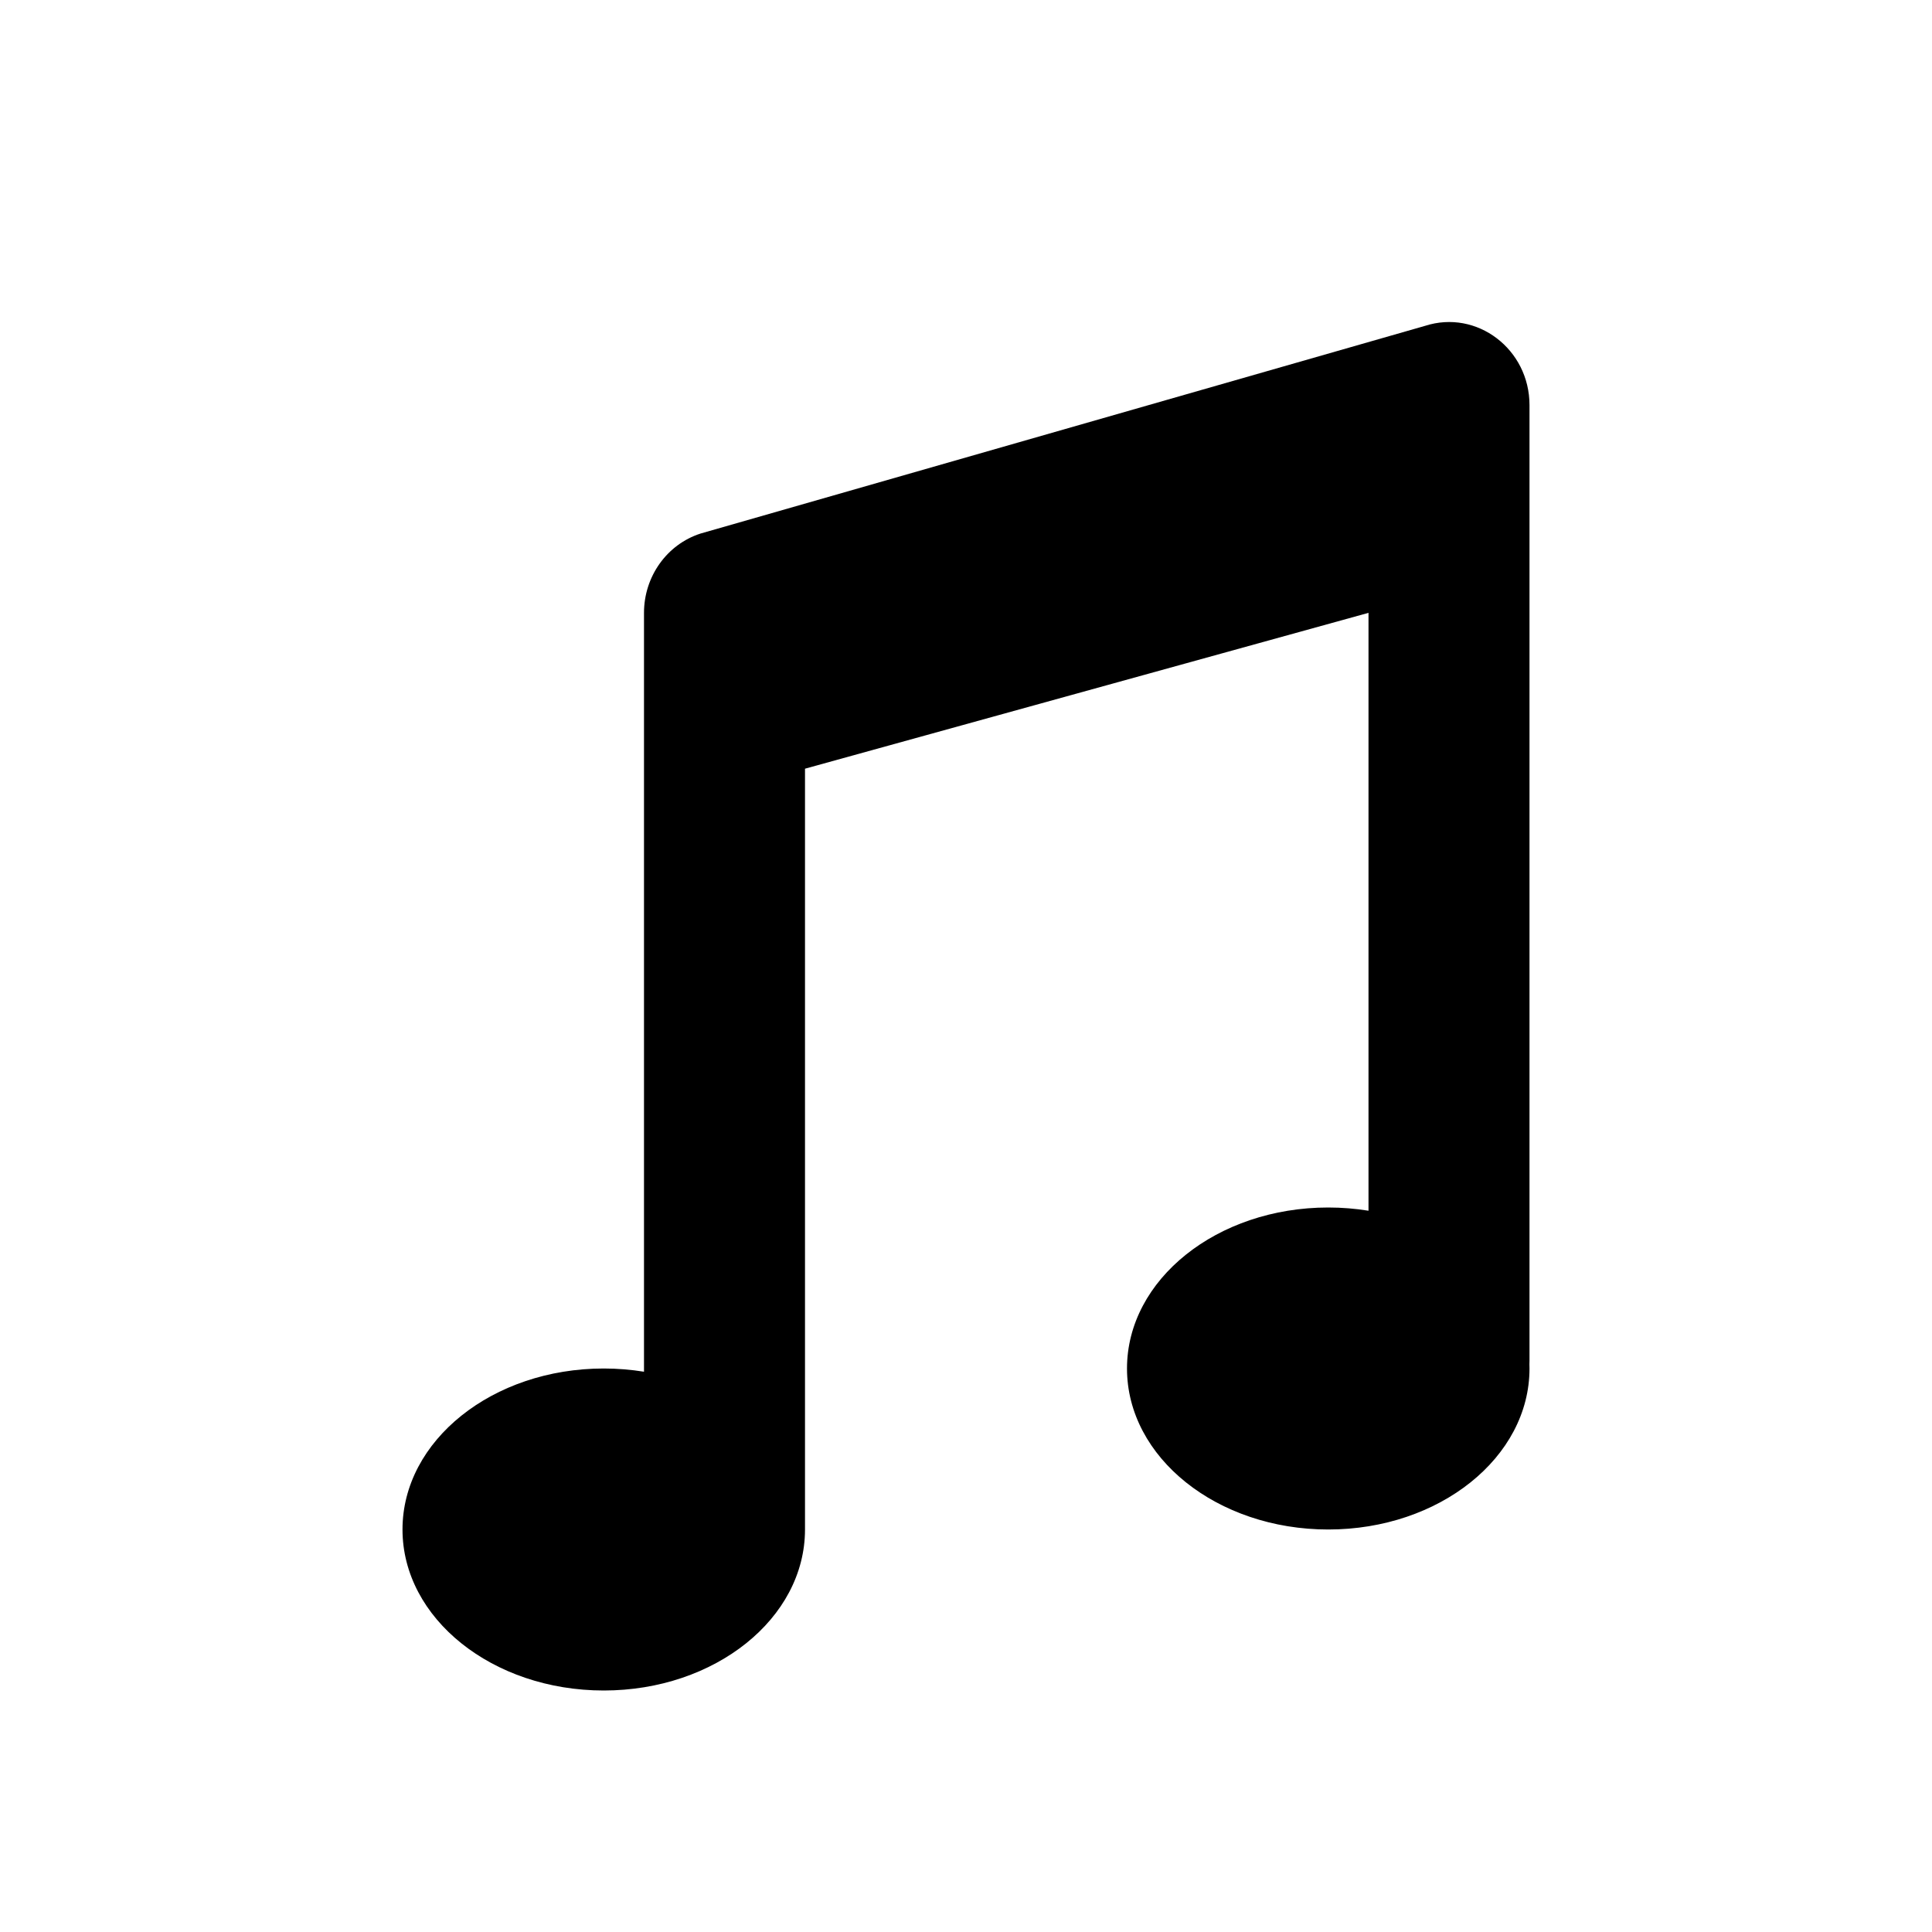
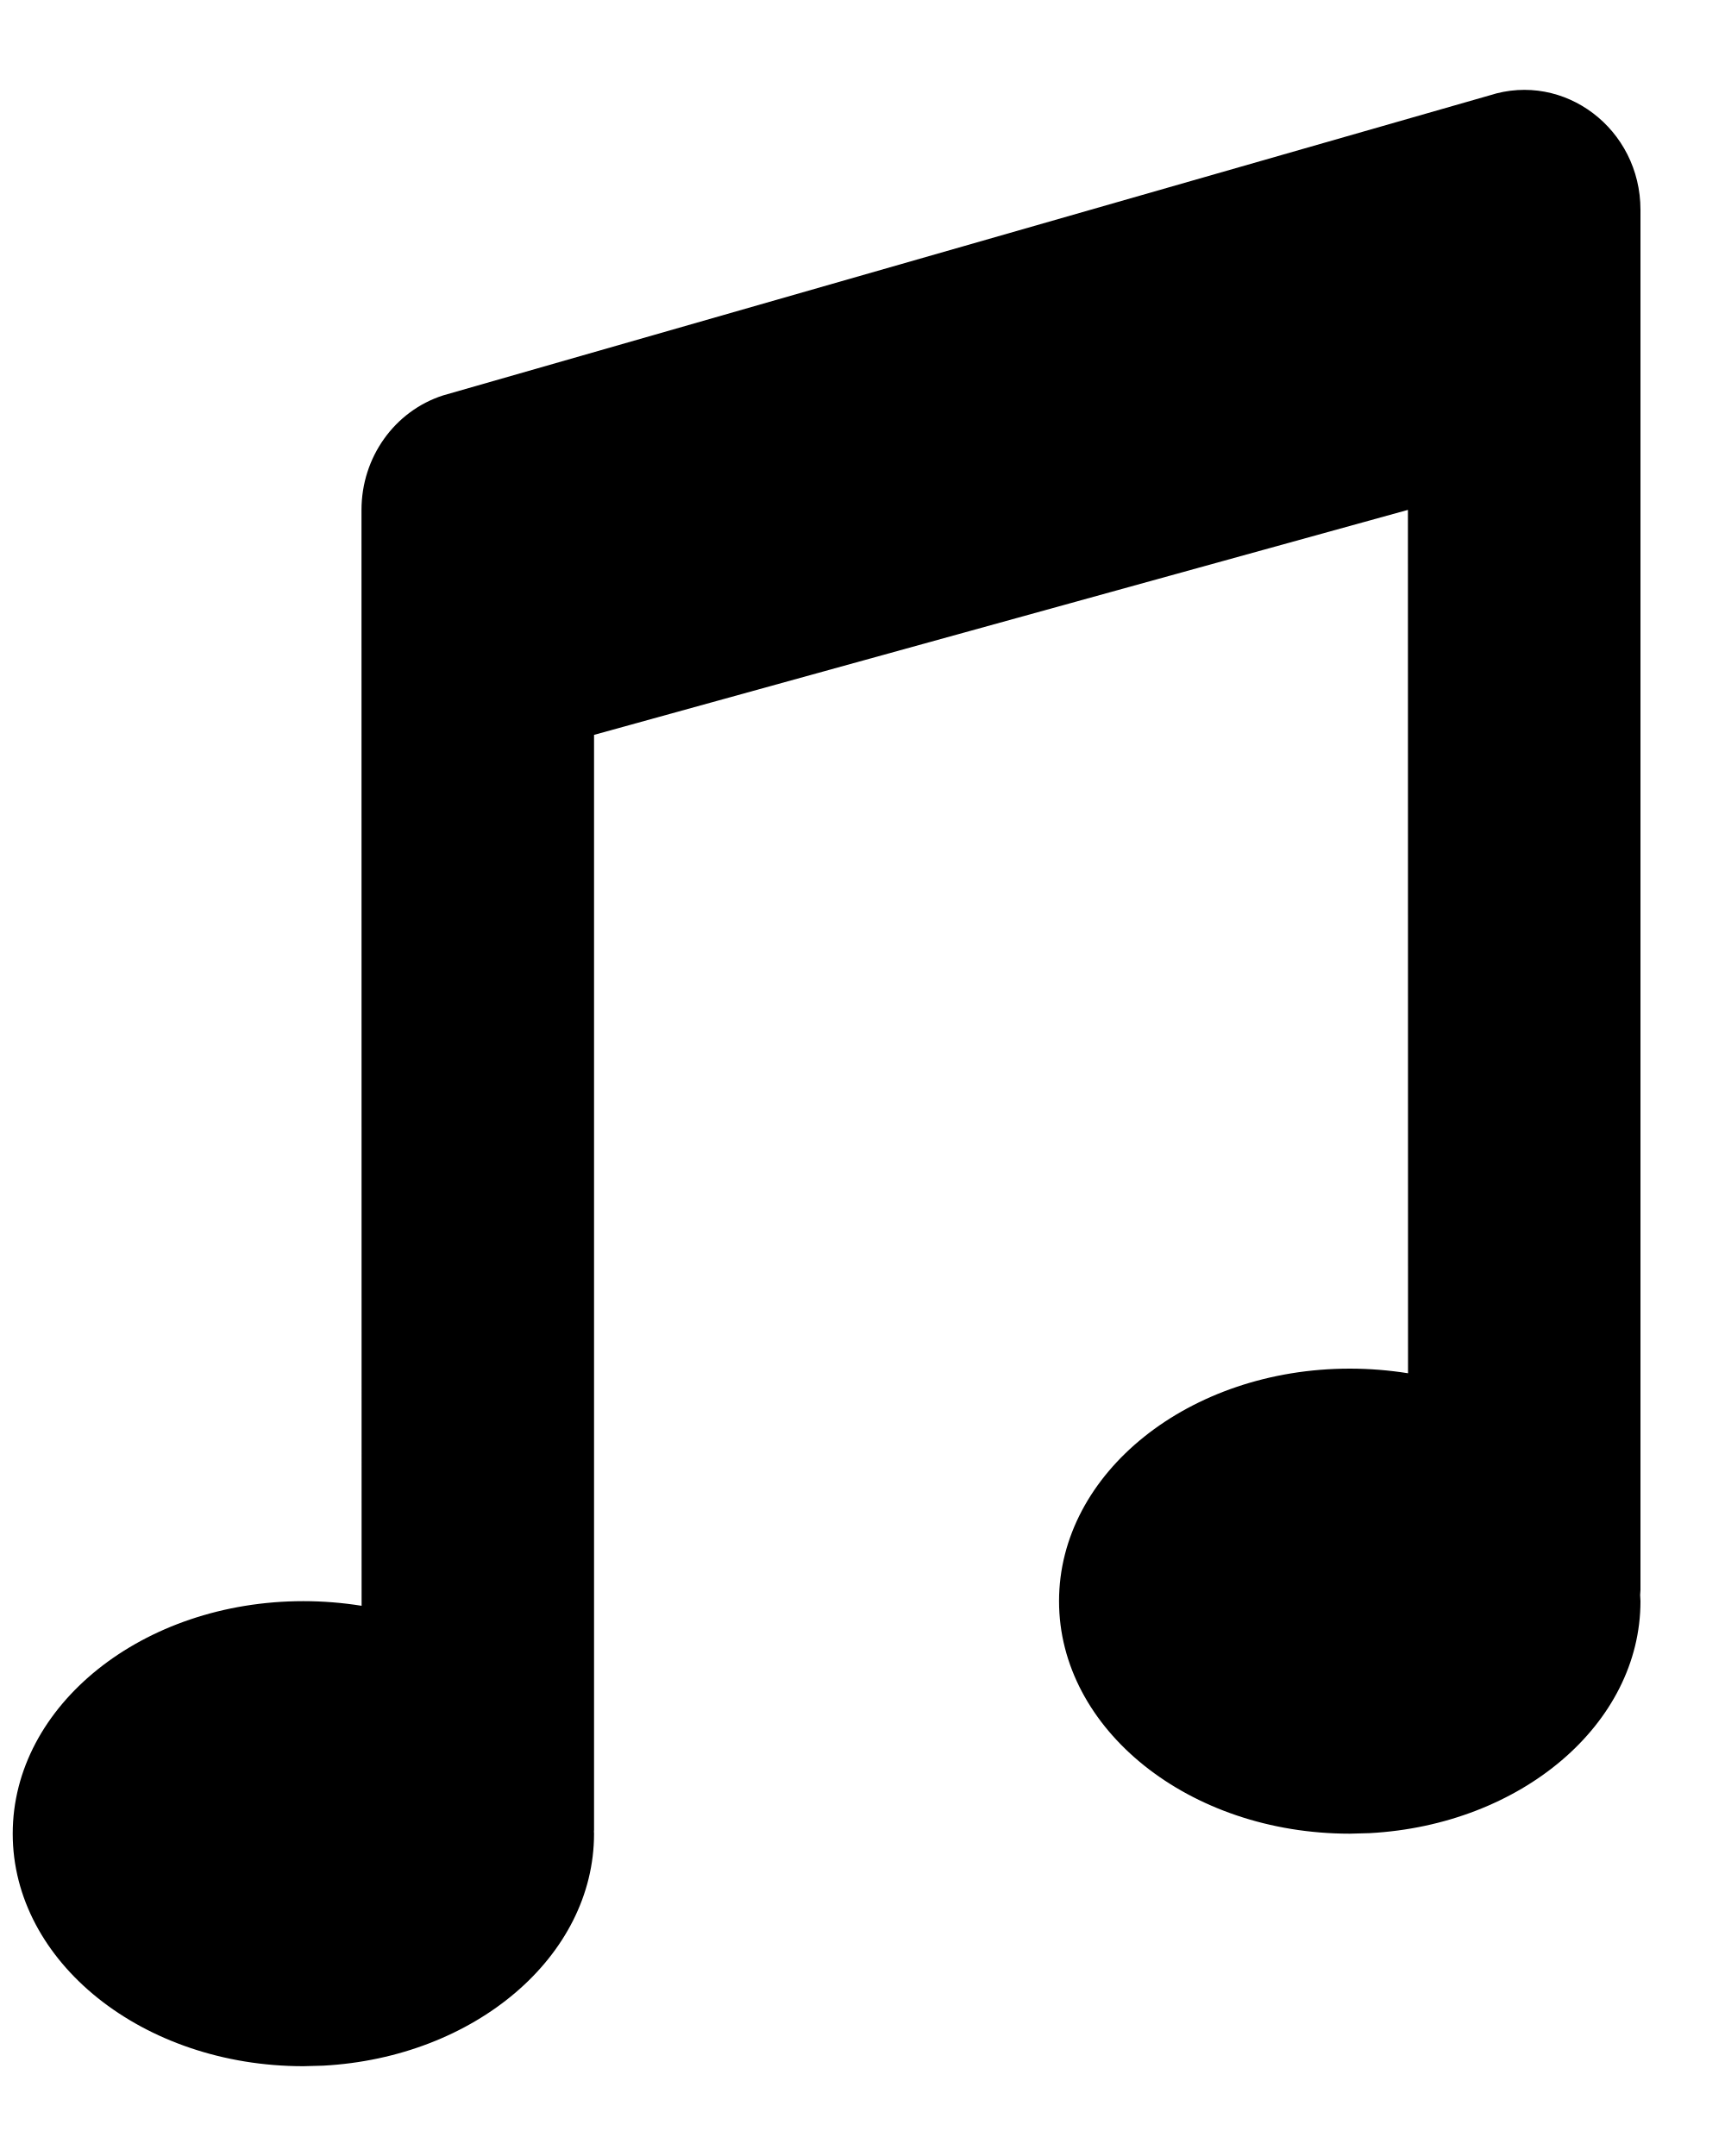
- <svg xmlns="http://www.w3.org/2000/svg" width="24px" height="24px" viewBox="0 0 24 24" version="1.1">
-   <g id="Assets" stroke="none" stroke-width="1" fill="none" fill-rule="evenodd">
-     <g id="assets" transform="translate(-763, -1759)">
-       <g id="icon/tracks" transform="translate(763, 1759)">
-         <rect id="bound" x="0" y="0" width="24" height="24" />
-         <path d="M8,17.04 L8,7.613 C8,7.162 8.284,6.763 8.702,6.628 L17.702,4.048 C18.346,3.84 19,4.337 19,5.033 L19,16.903 C19,16.918 19,16.932 18.999,16.947 C19,16.964 19,16.982 19,17 C19,18.105 17.881,19 16.5,19 C15.119,19 14,18.105 14,17 C14,15.895 15.119,15 16.5,15 C16.671,15 16.838,15.014 17,15.04 L17,7.613 L10,9.549 L10,18.968 C10,18.973 10,18.977 10,18.982 C10,18.988 10,18.994 10,19 C10,20.105 8.881,21 7.5,21 C6.119,21 5,20.105 5,19 C5,17.895 6.119,17 7.5,17 C7.671,17 7.838,17.014 8,17.04 Z" id="Combined-Shape" fill="#000" fill-rule="evenodd" />
-       </g>
-     </g>
-   </g>
+ <svg xmlns="http://www.w3.org/2000/svg" width="16" height="20" viewBox="0 0 16 20" fill="none">
+   <path fill-rule="evenodd" clip-rule="evenodd" d="M15.216 1.947V14.749L15.213 14.796L15.216 14.853C15.216 15.995 14.107 16.929 12.704 17.005L12.52 17.01C11.03 17.01 9.823 16.044 9.823 14.853C9.823 13.662 11.03 12.696 12.52 12.696C12.704 12.696 12.885 12.711 13.06 12.739L13.059 4.73L5.51 6.817V16.975L5.509 16.989L5.51 17.01C5.51 18.151 4.401 19.086 2.998 19.162L2.814 19.167C1.325 19.167 0.118 18.201 0.118 17.01C0.118 15.819 1.325 14.853 2.814 14.853C2.999 14.853 3.179 14.868 3.354 14.896L3.353 4.73C3.353 4.243 3.659 3.813 4.11 3.668L13.816 0.885C14.51 0.661 15.216 1.196 15.216 1.947Z" fill="#000" />
</svg>
